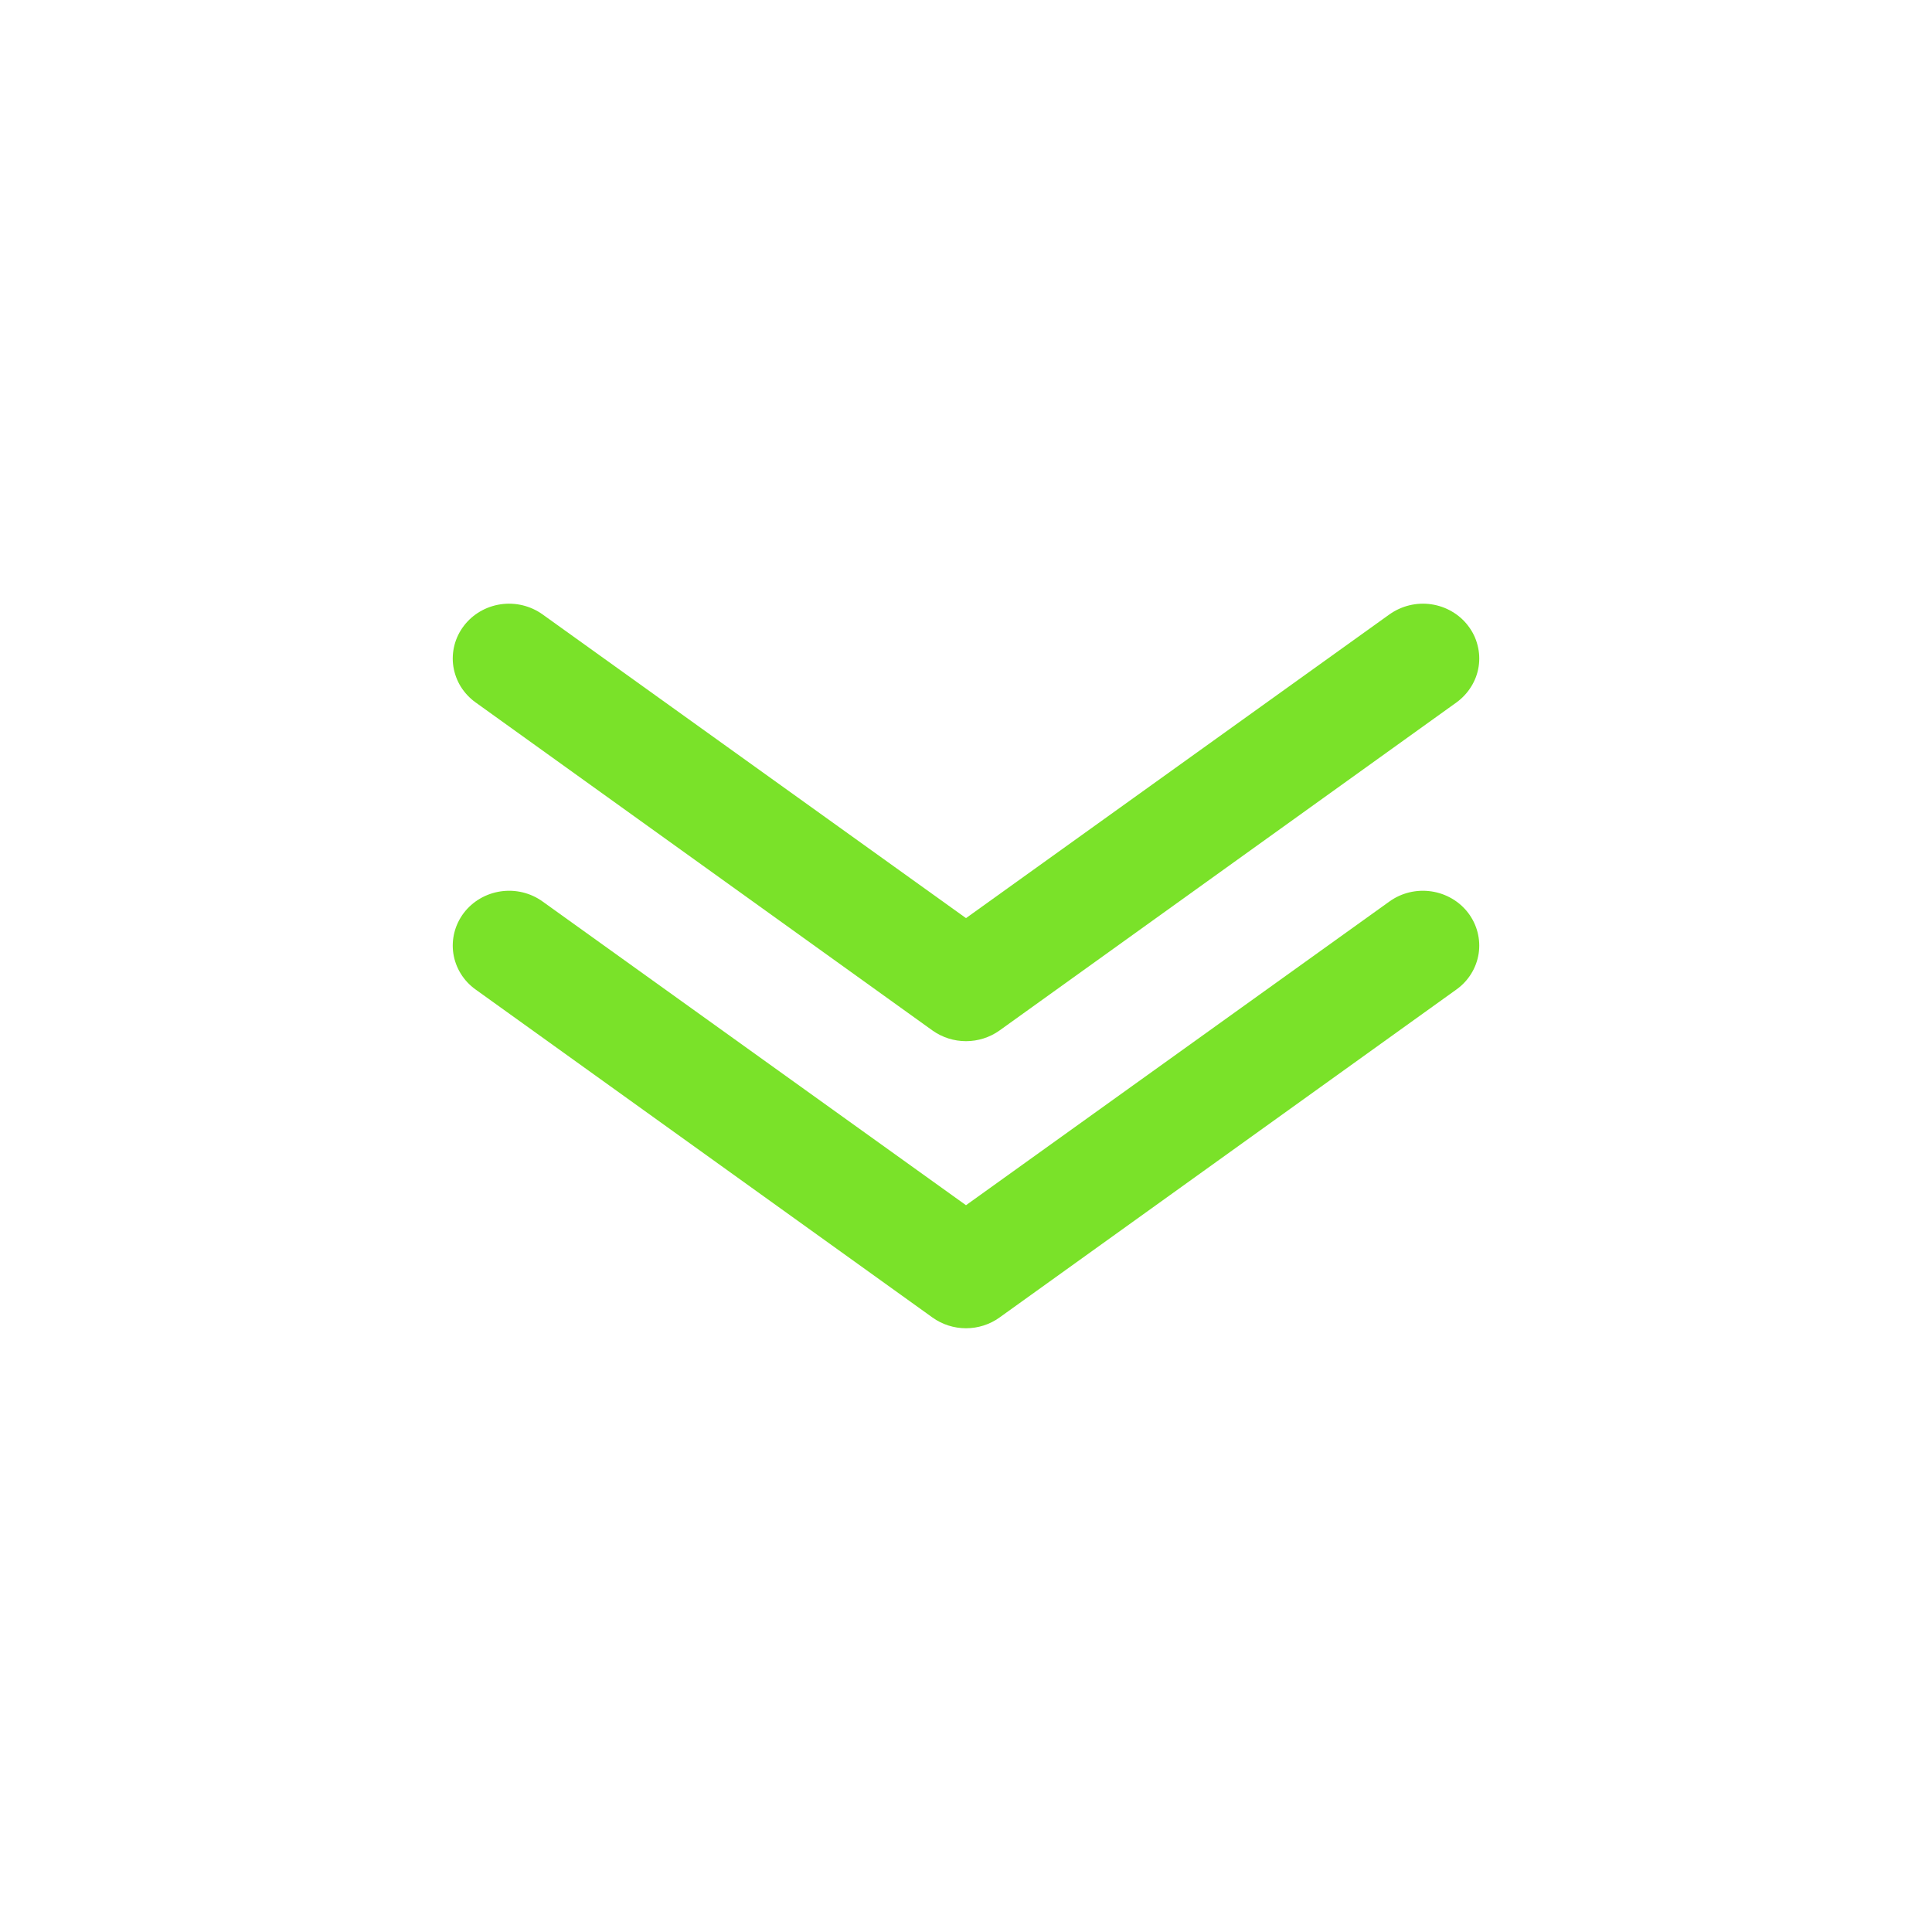
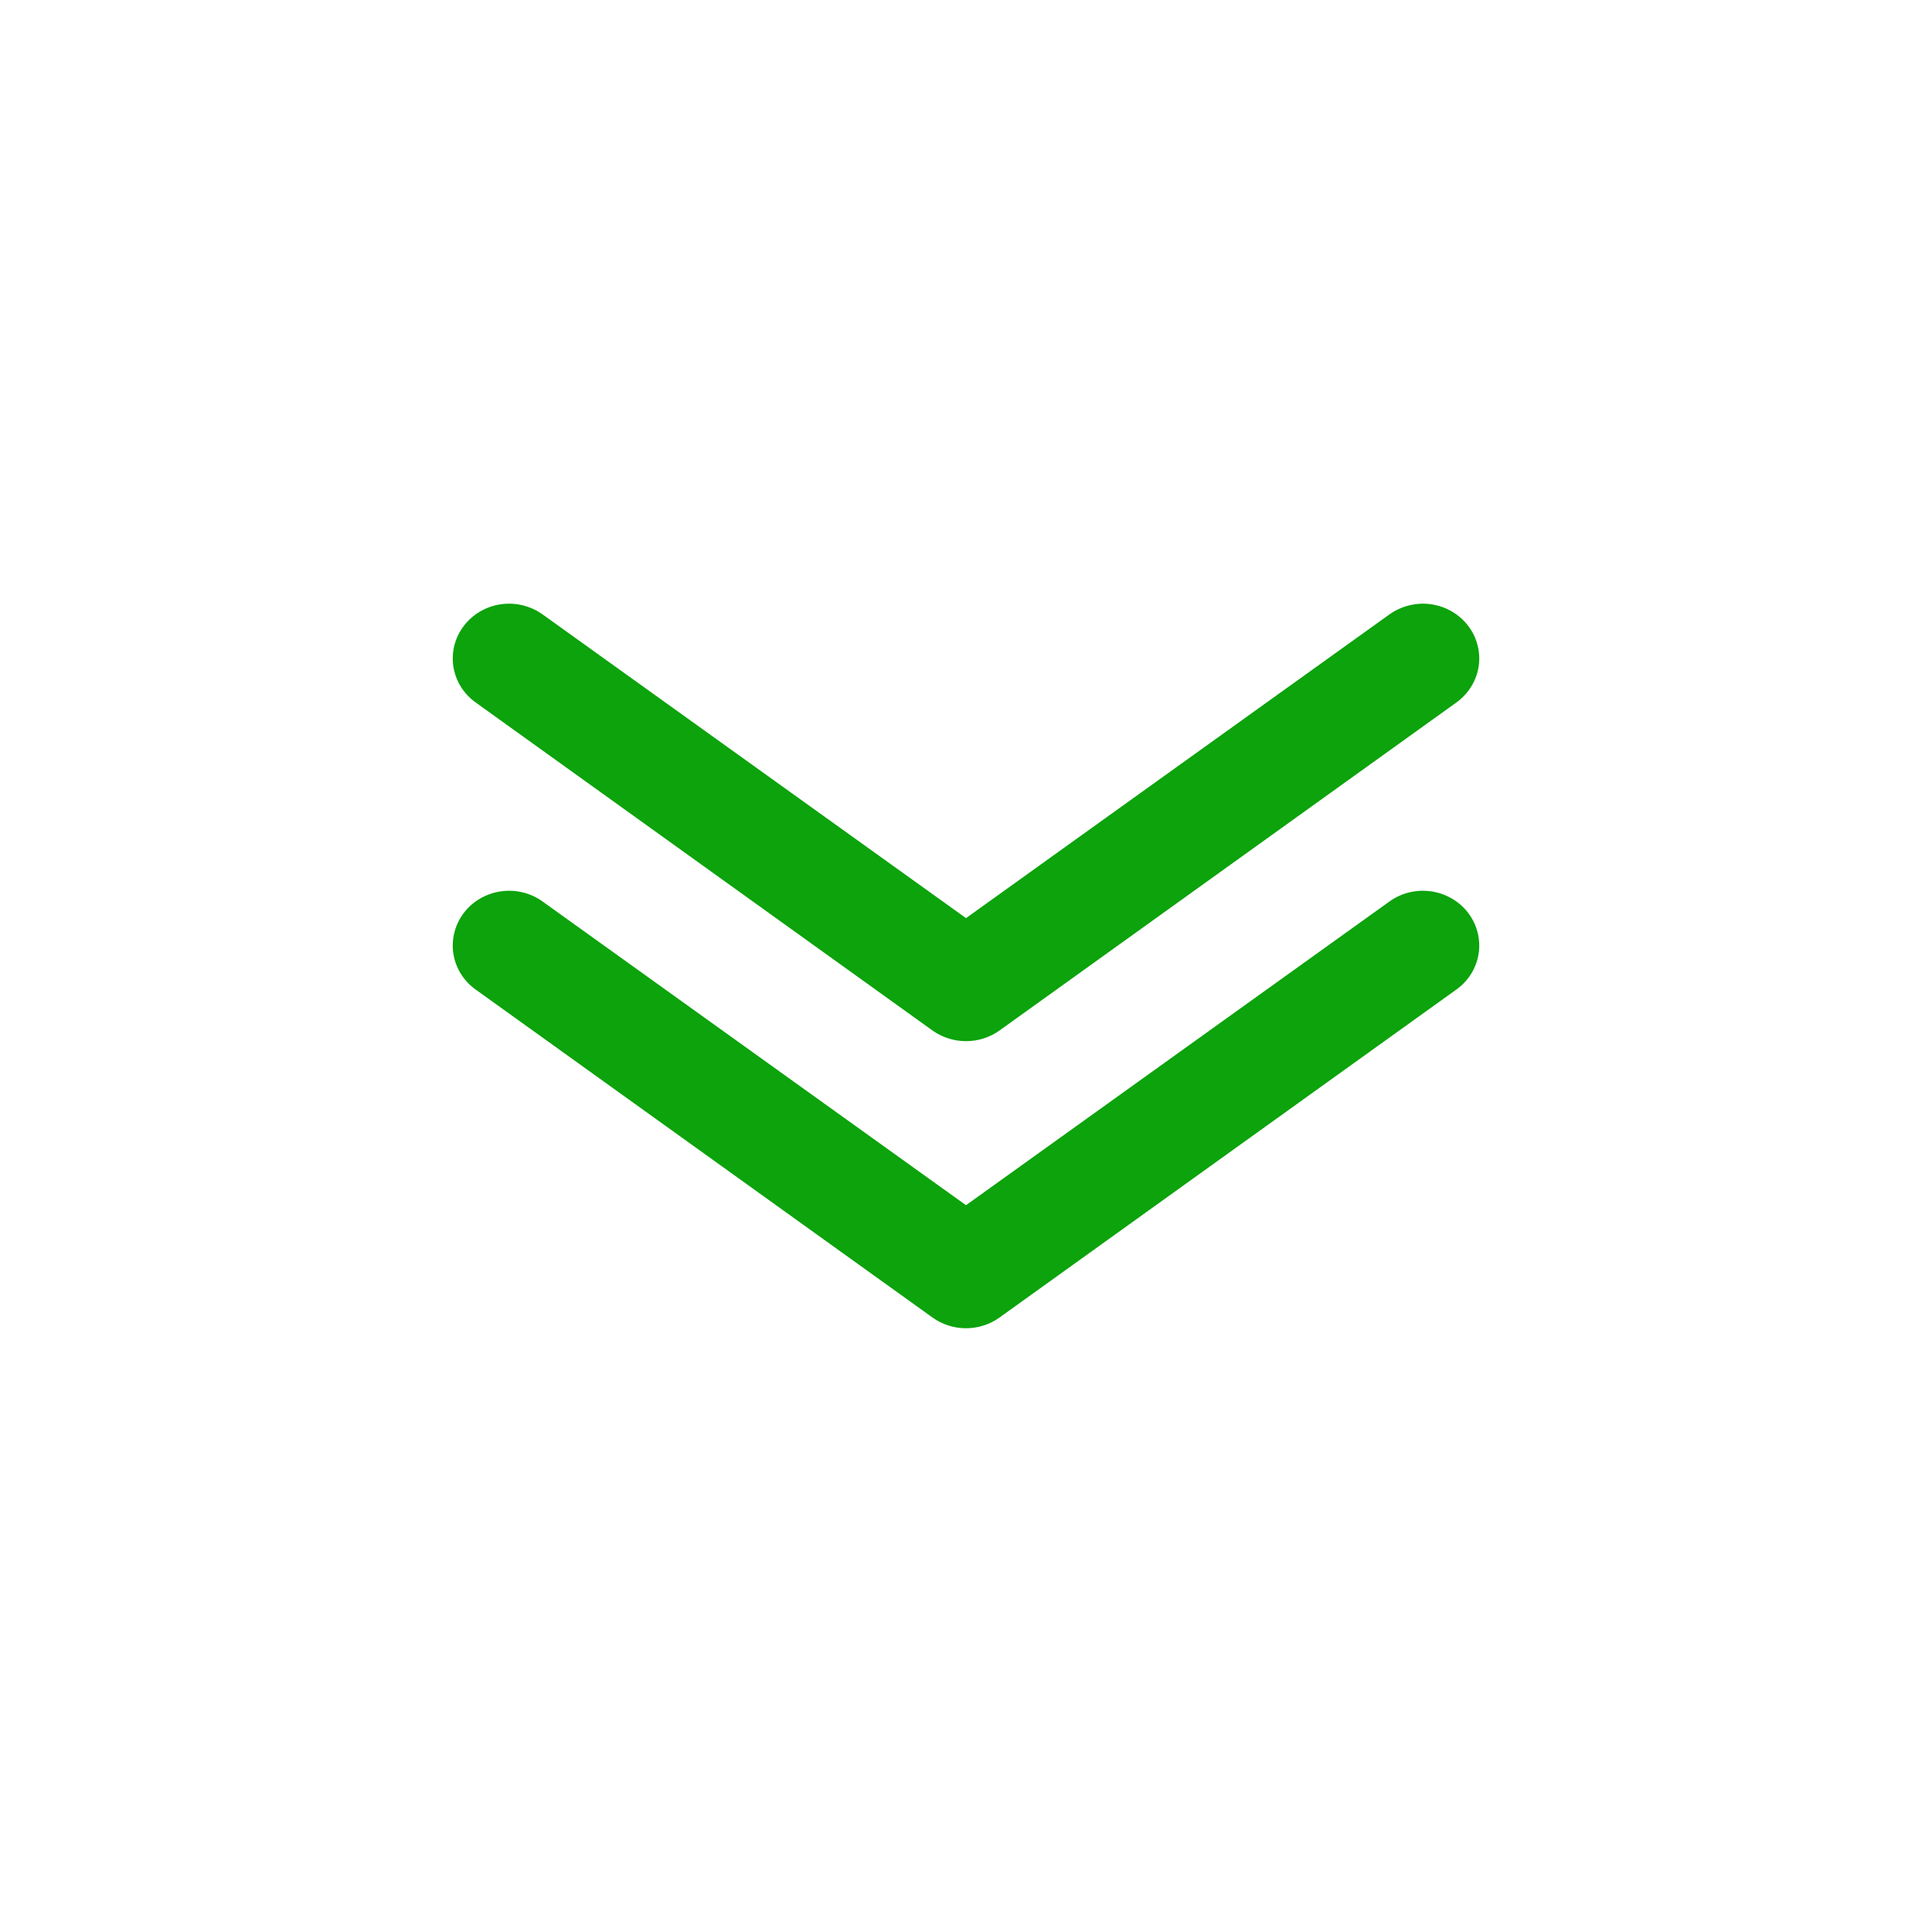
<svg xmlns="http://www.w3.org/2000/svg" width="32" height="32" viewBox="0 0 32 32" fill="none">
  <g clip-path="url(#clip0_426759_277)">
-     <path d="M16 17.245C15.801 17.245 15.606 17.183 15.446 17.069L7.877 11.634C7.779 11.564 7.696 11.475 7.632 11.373C7.569 11.271 7.528 11.158 7.509 11.04C7.473 10.802 7.535 10.56 7.682 10.367C7.829 10.173 8.049 10.045 8.293 10.009C8.538 9.973 8.787 10.034 8.986 10.176L16 15.207L23.014 10.176C23.113 10.106 23.224 10.055 23.343 10.026C23.462 9.997 23.586 9.991 23.707 10.009C23.828 10.027 23.944 10.067 24.049 10.129C24.154 10.19 24.246 10.271 24.318 10.367C24.391 10.462 24.444 10.571 24.473 10.687C24.503 10.802 24.509 10.922 24.491 11.04C24.473 11.158 24.431 11.271 24.367 11.373C24.304 11.475 24.221 11.564 24.123 11.635L16.554 17.069C16.394 17.183 16.199 17.245 16 17.245Z" fill="#7AE229" />
-     <path d="M16 22C15.801 22 15.606 21.938 15.446 21.823L7.877 16.389C7.678 16.247 7.546 16.033 7.509 15.795C7.473 15.557 7.535 15.315 7.682 15.121C7.829 14.928 8.049 14.8 8.293 14.764C8.538 14.728 8.787 14.788 8.986 14.931L16 19.962L23.014 14.931C23.213 14.788 23.462 14.728 23.707 14.764C23.951 14.8 24.171 14.928 24.318 15.121C24.465 15.315 24.527 15.557 24.491 15.795C24.454 16.033 24.322 16.247 24.123 16.389L16.554 21.823C16.394 21.938 16.199 22 16 22Z" fill="#7AE229" />
+     <path d="M16 17.245C15.801 17.245 15.606 17.183 15.446 17.069L7.877 11.634C7.779 11.564 7.696 11.475 7.632 11.373C7.569 11.271 7.528 11.158 7.509 11.04C7.473 10.802 7.535 10.56 7.682 10.367C7.829 10.173 8.049 10.045 8.293 10.009C8.538 9.973 8.787 10.034 8.986 10.176L16 15.207L23.014 10.176C23.113 10.106 23.224 10.055 23.343 10.026C23.462 9.997 23.586 9.991 23.707 10.009C23.828 10.027 23.944 10.067 24.049 10.129C24.154 10.19 24.246 10.271 24.318 10.367C24.391 10.462 24.444 10.571 24.473 10.687C24.503 10.802 24.509 10.922 24.491 11.04C24.473 11.158 24.431 11.271 24.367 11.373C24.304 11.475 24.221 11.564 24.123 11.635L16.554 17.069C16.394 17.183 16.199 17.245 16 17.245Z" fill="#0ca30c" />
+     <path d="M16 22C15.801 22 15.606 21.938 15.446 21.823L7.877 16.389C7.678 16.247 7.546 16.033 7.509 15.795C7.473 15.557 7.535 15.315 7.682 15.121C7.829 14.928 8.049 14.8 8.293 14.764C8.538 14.728 8.787 14.788 8.986 14.931L16 19.962L23.014 14.931C23.213 14.788 23.462 14.728 23.707 14.764C23.951 14.8 24.171 14.928 24.318 15.121C24.465 15.315 24.527 15.557 24.491 15.795C24.454 16.033 24.322 16.247 24.123 16.389L16.554 21.823C16.394 21.938 16.199 22 16 22Z" fill="#0ca30c" />
  </g>
  <defs>
    <clipPath id="clip0_426759_277">
-       <rect width="17" height="12" fill="#7ae229" transform="translate(7.5 10)" />
+       <rect width="17" height="12" fill="#0ca30c" transform="translate(7.5 10)" />
    </clipPath>
  </defs>
</svg>
